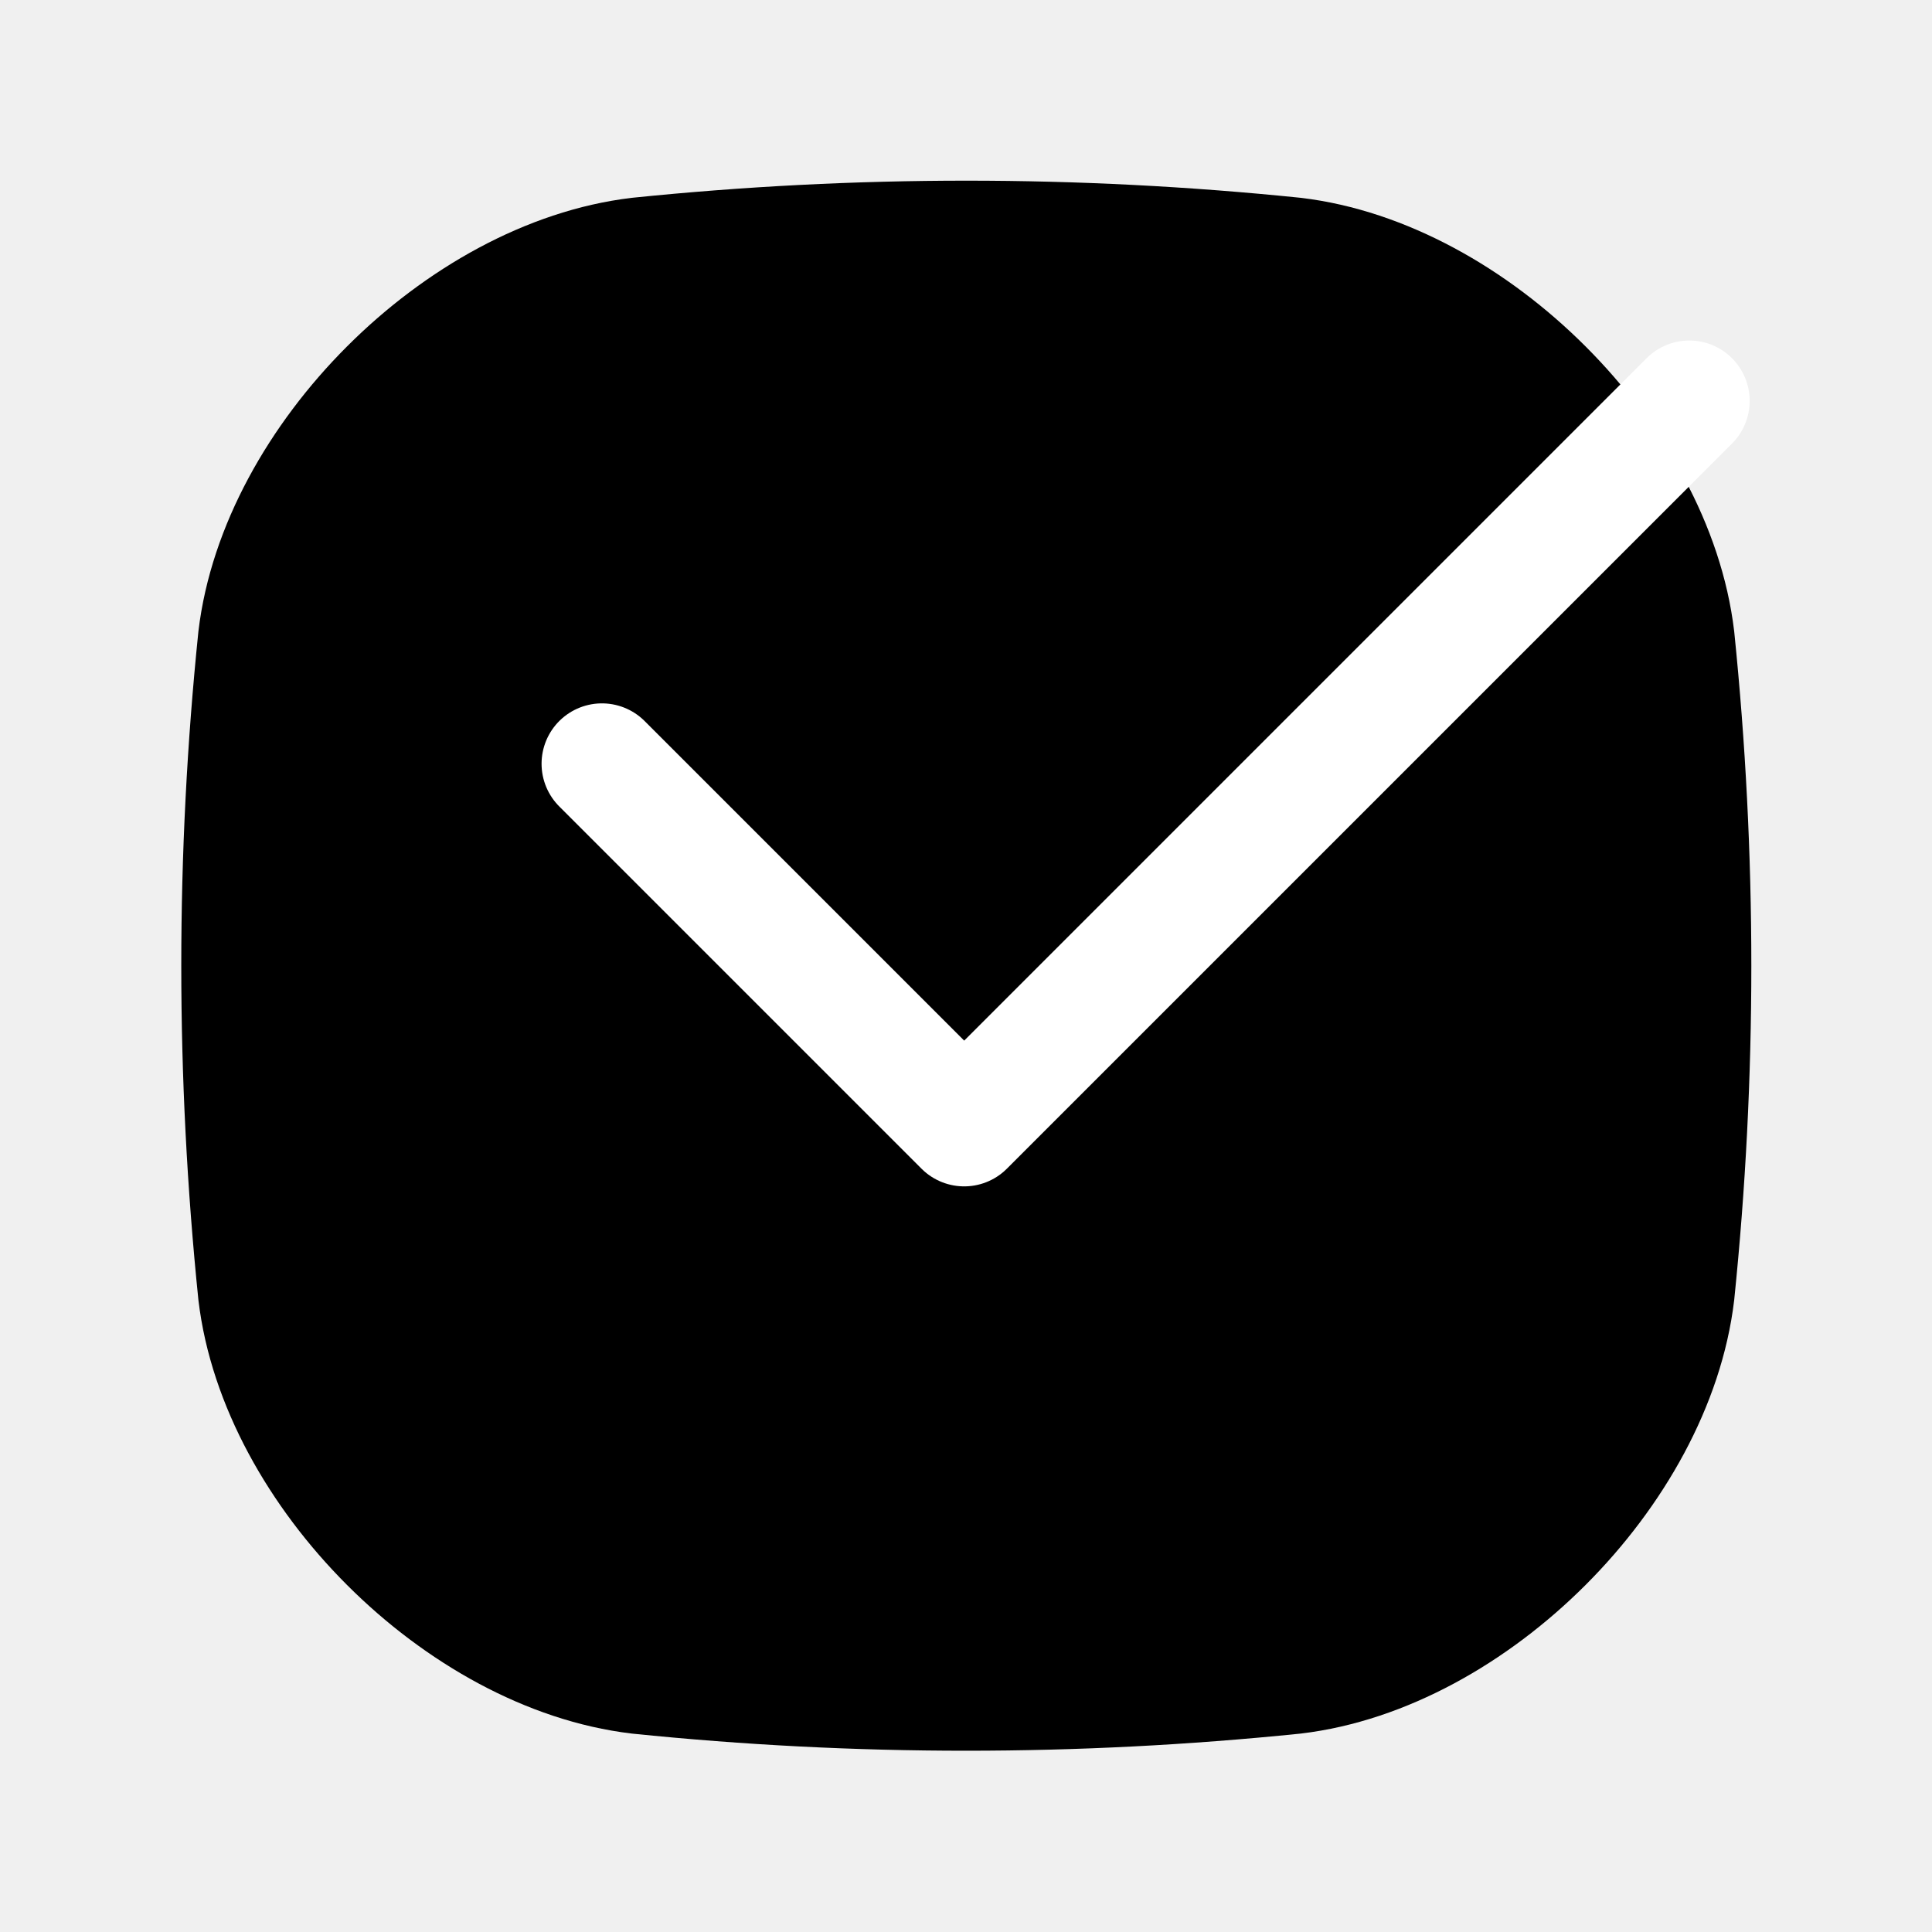
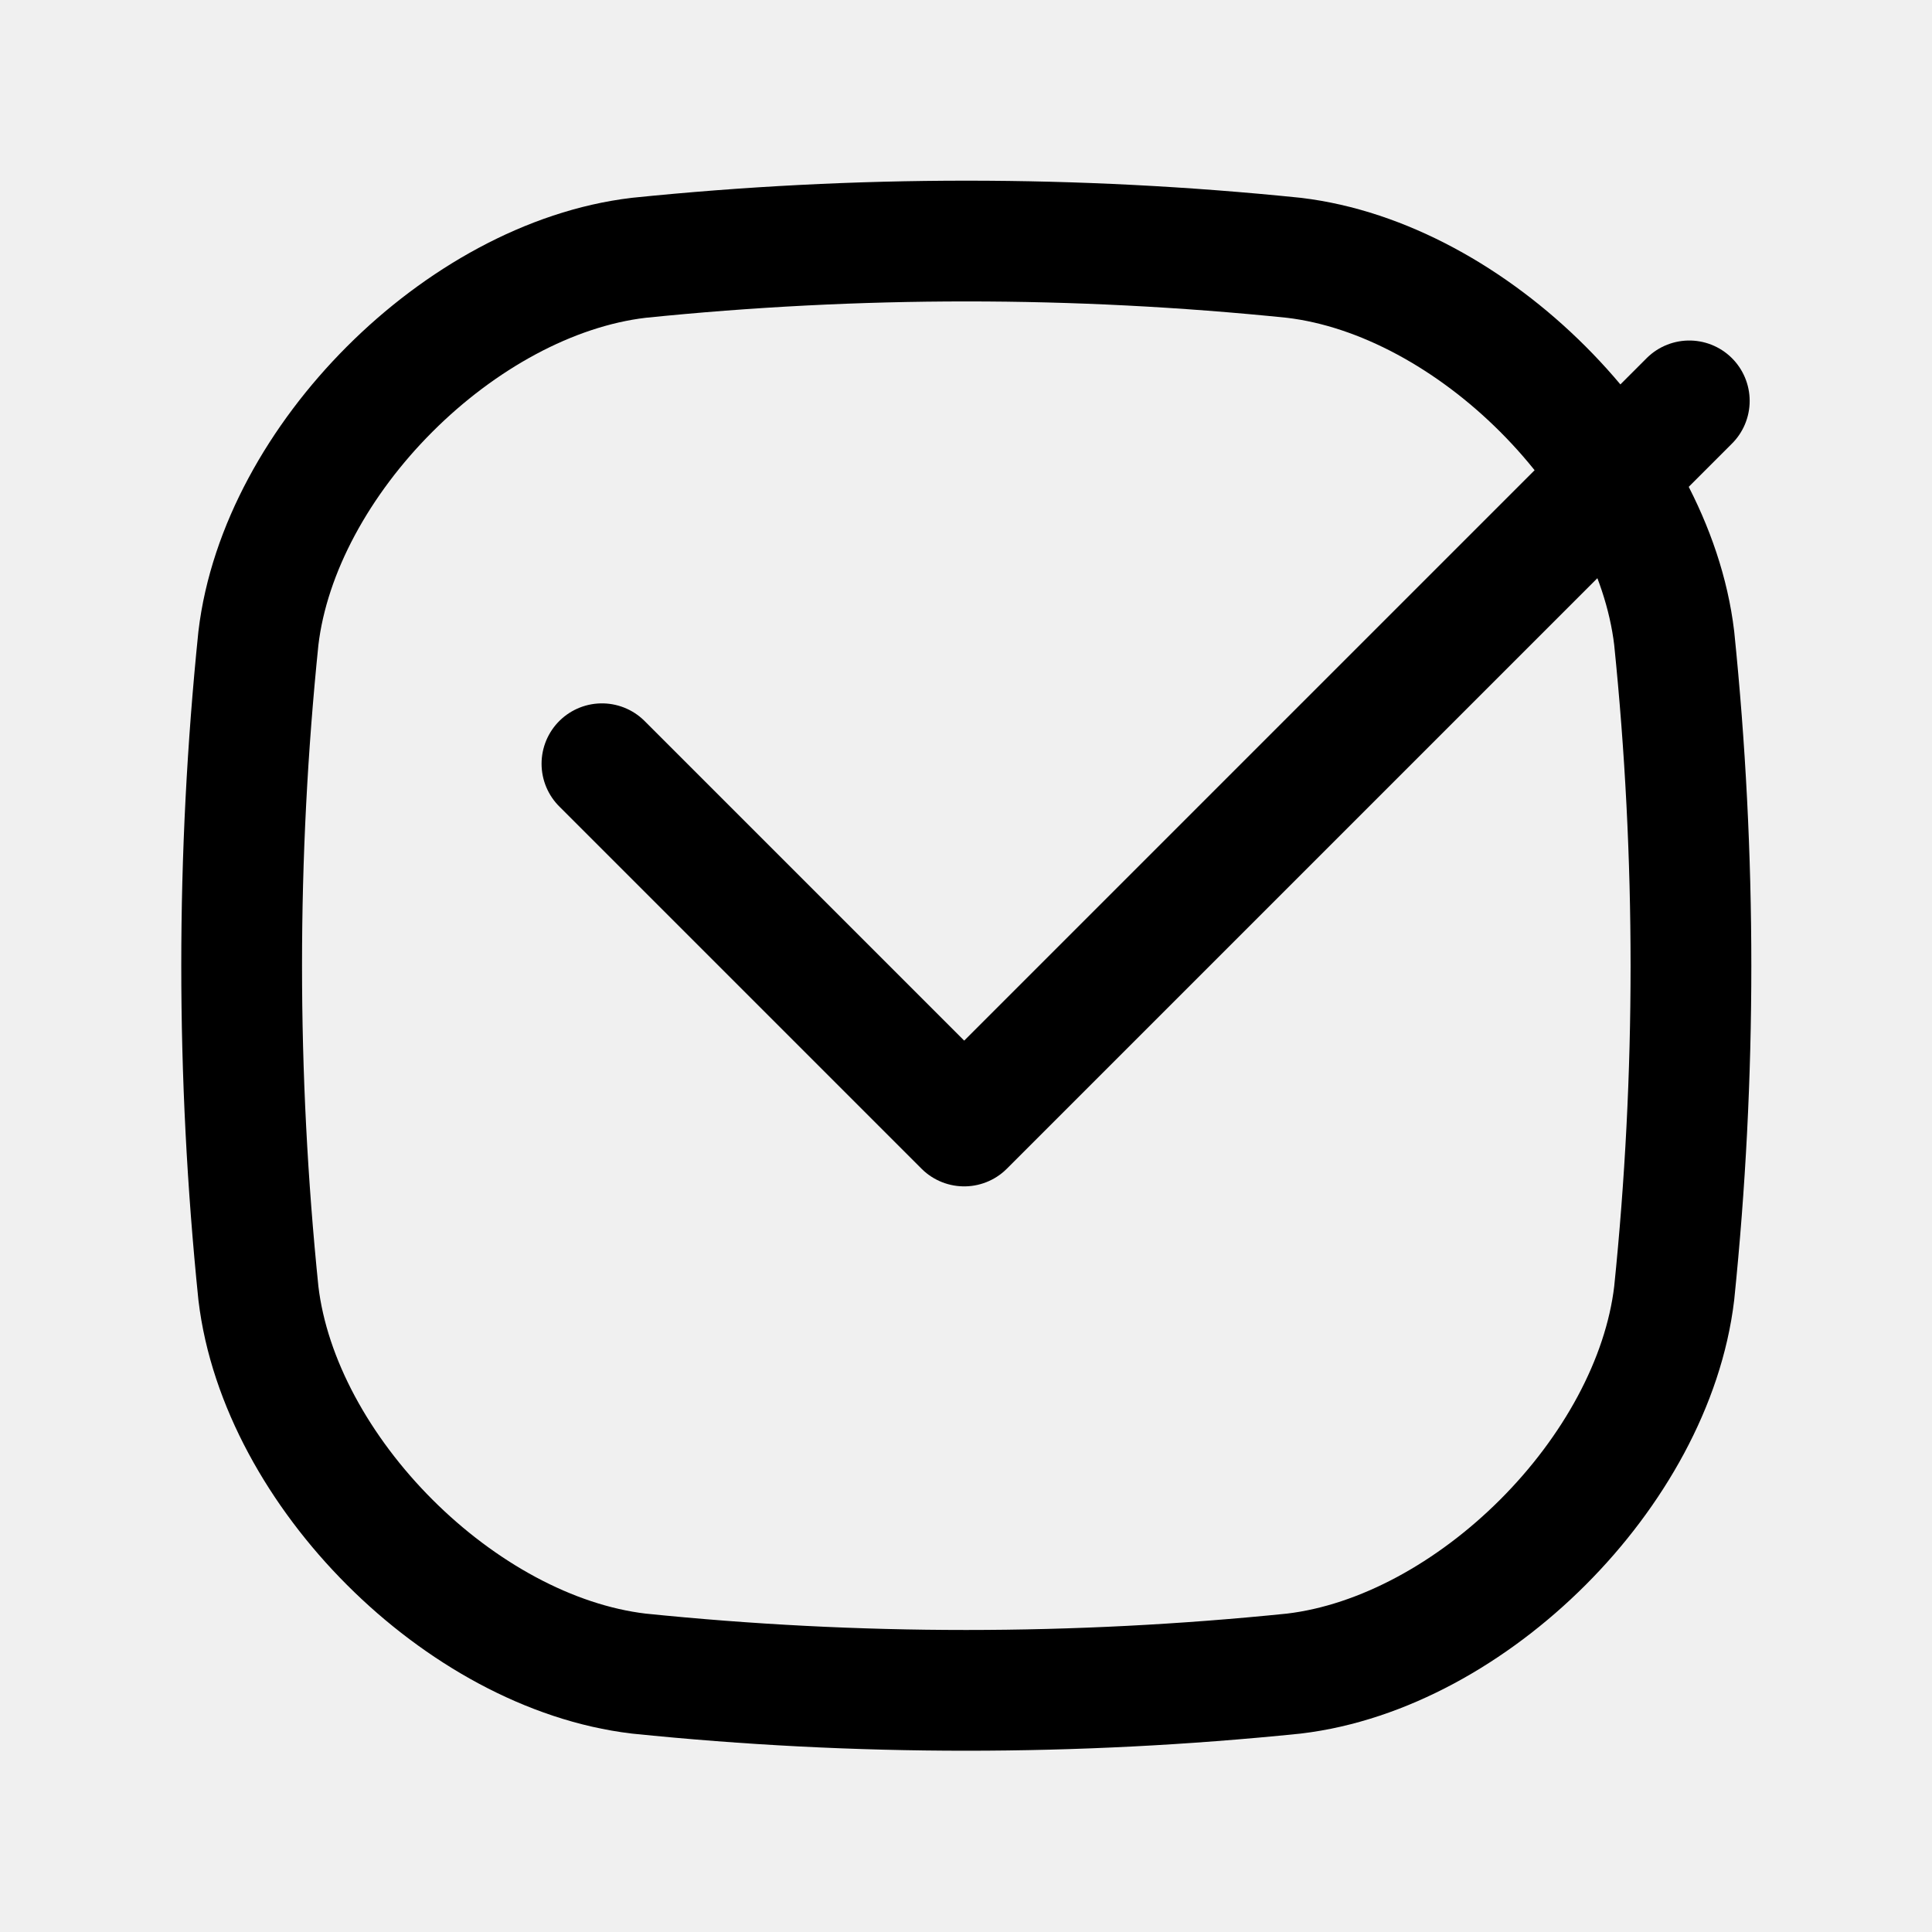
<svg xmlns="http://www.w3.org/2000/svg" id="icones" viewBox="0 0 32 32">
  <defs>
    <style>
      .cls-1 {
        fill: none;
-         stroke: #fff;
-       }
- 
-       .cls-1, .cls-2 {
+         stroke: #000;
        stroke-linecap: round;
        stroke-linejoin: round;
        stroke-width: 2px;
      }
- 
-       .cls-2 {
-         stroke: #000;
-       }
    </style>
  </defs>
-   <path id="square" class="cls-2" d="M21.43,27.72c-3.62.37-7.24.37-10.85,0-2.95-.35-5.95-3.35-6.3-6.3-.37-3.62-.37-7.24,0-10.85.35-2.95,3.35-5.95,6.3-6.3,3.62-.37,7.24-.37,10.85,0,2.95.35,5.95,3.35,6.3,6.3.37,3.62.37,7.24,0,10.85-.35,2.95-3.35,5.95-6.3,6.3Z" />
+   <path id="square" class="cls-1" d="M21.43,27.72c-3.62.37-7.24.37-10.85,0-2.95-.35-5.95-3.35-6.3-6.3-.37-3.62-.37-7.24,0-10.85.35-2.95,3.35-5.95,6.3-6.3,3.62-.37,7.24-.37,10.85,0,2.95.35,5.95,3.35,6.3,6.3.37,3.62.37,7.24,0,10.85-.35,2.95-3.35,5.95-6.3,6.3Z" />
  <g id="check">
-     <polyline class="cls-1" style="stroke: #fff;" points="27.98 6.64 15.97 18.65 9.97 12.65" />
+     <polyline class="cls-1" points="27.98 6.64 15.97 18.65 9.97 12.65" />
  </g>
</svg>
